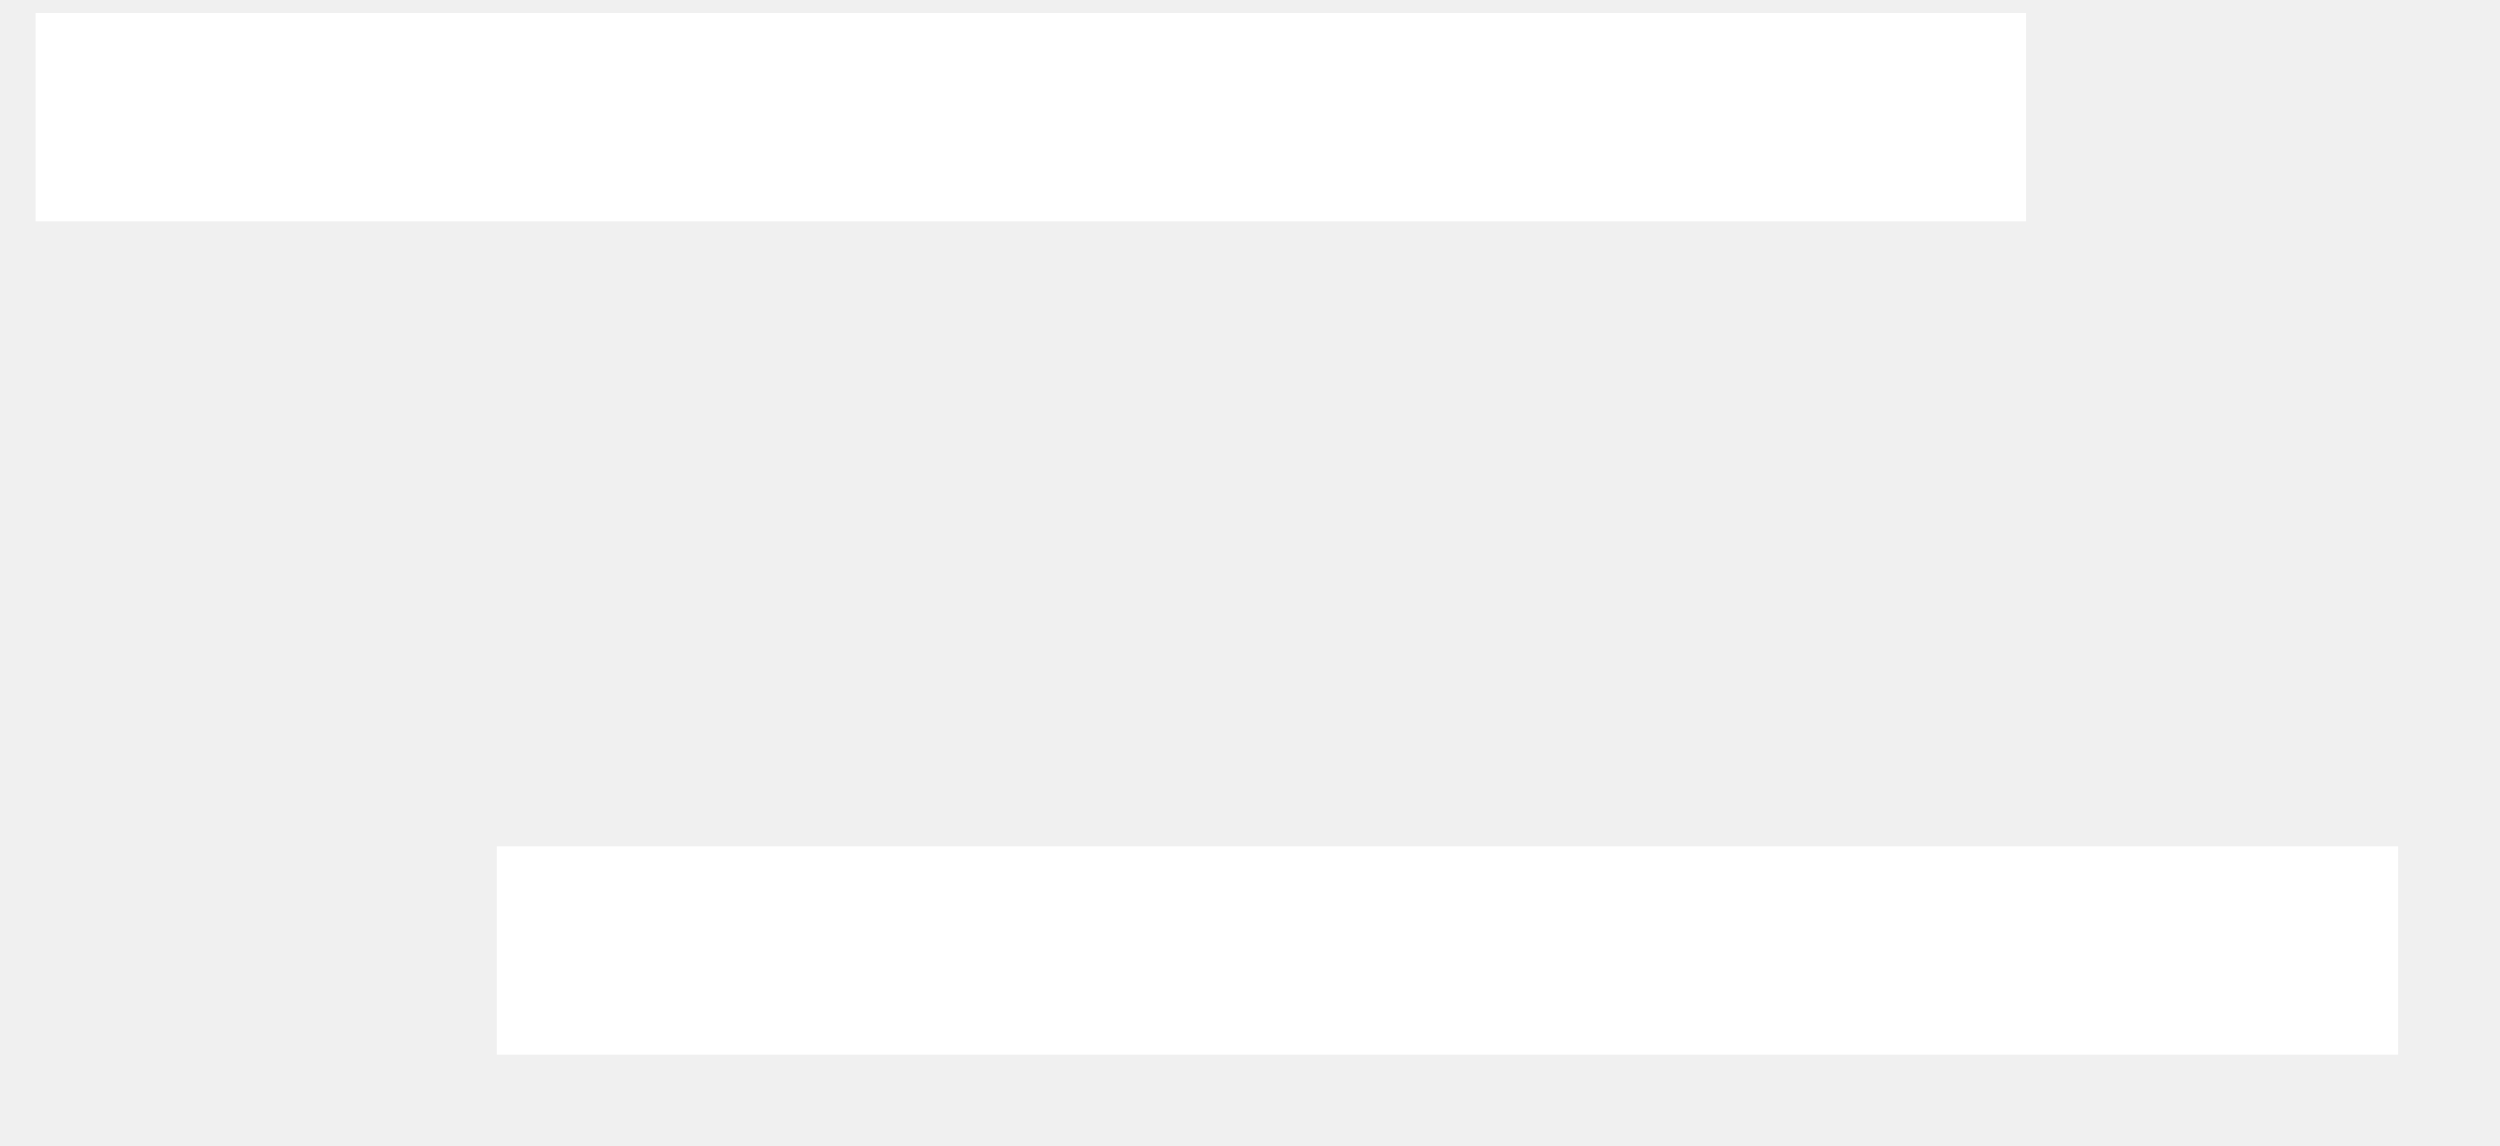
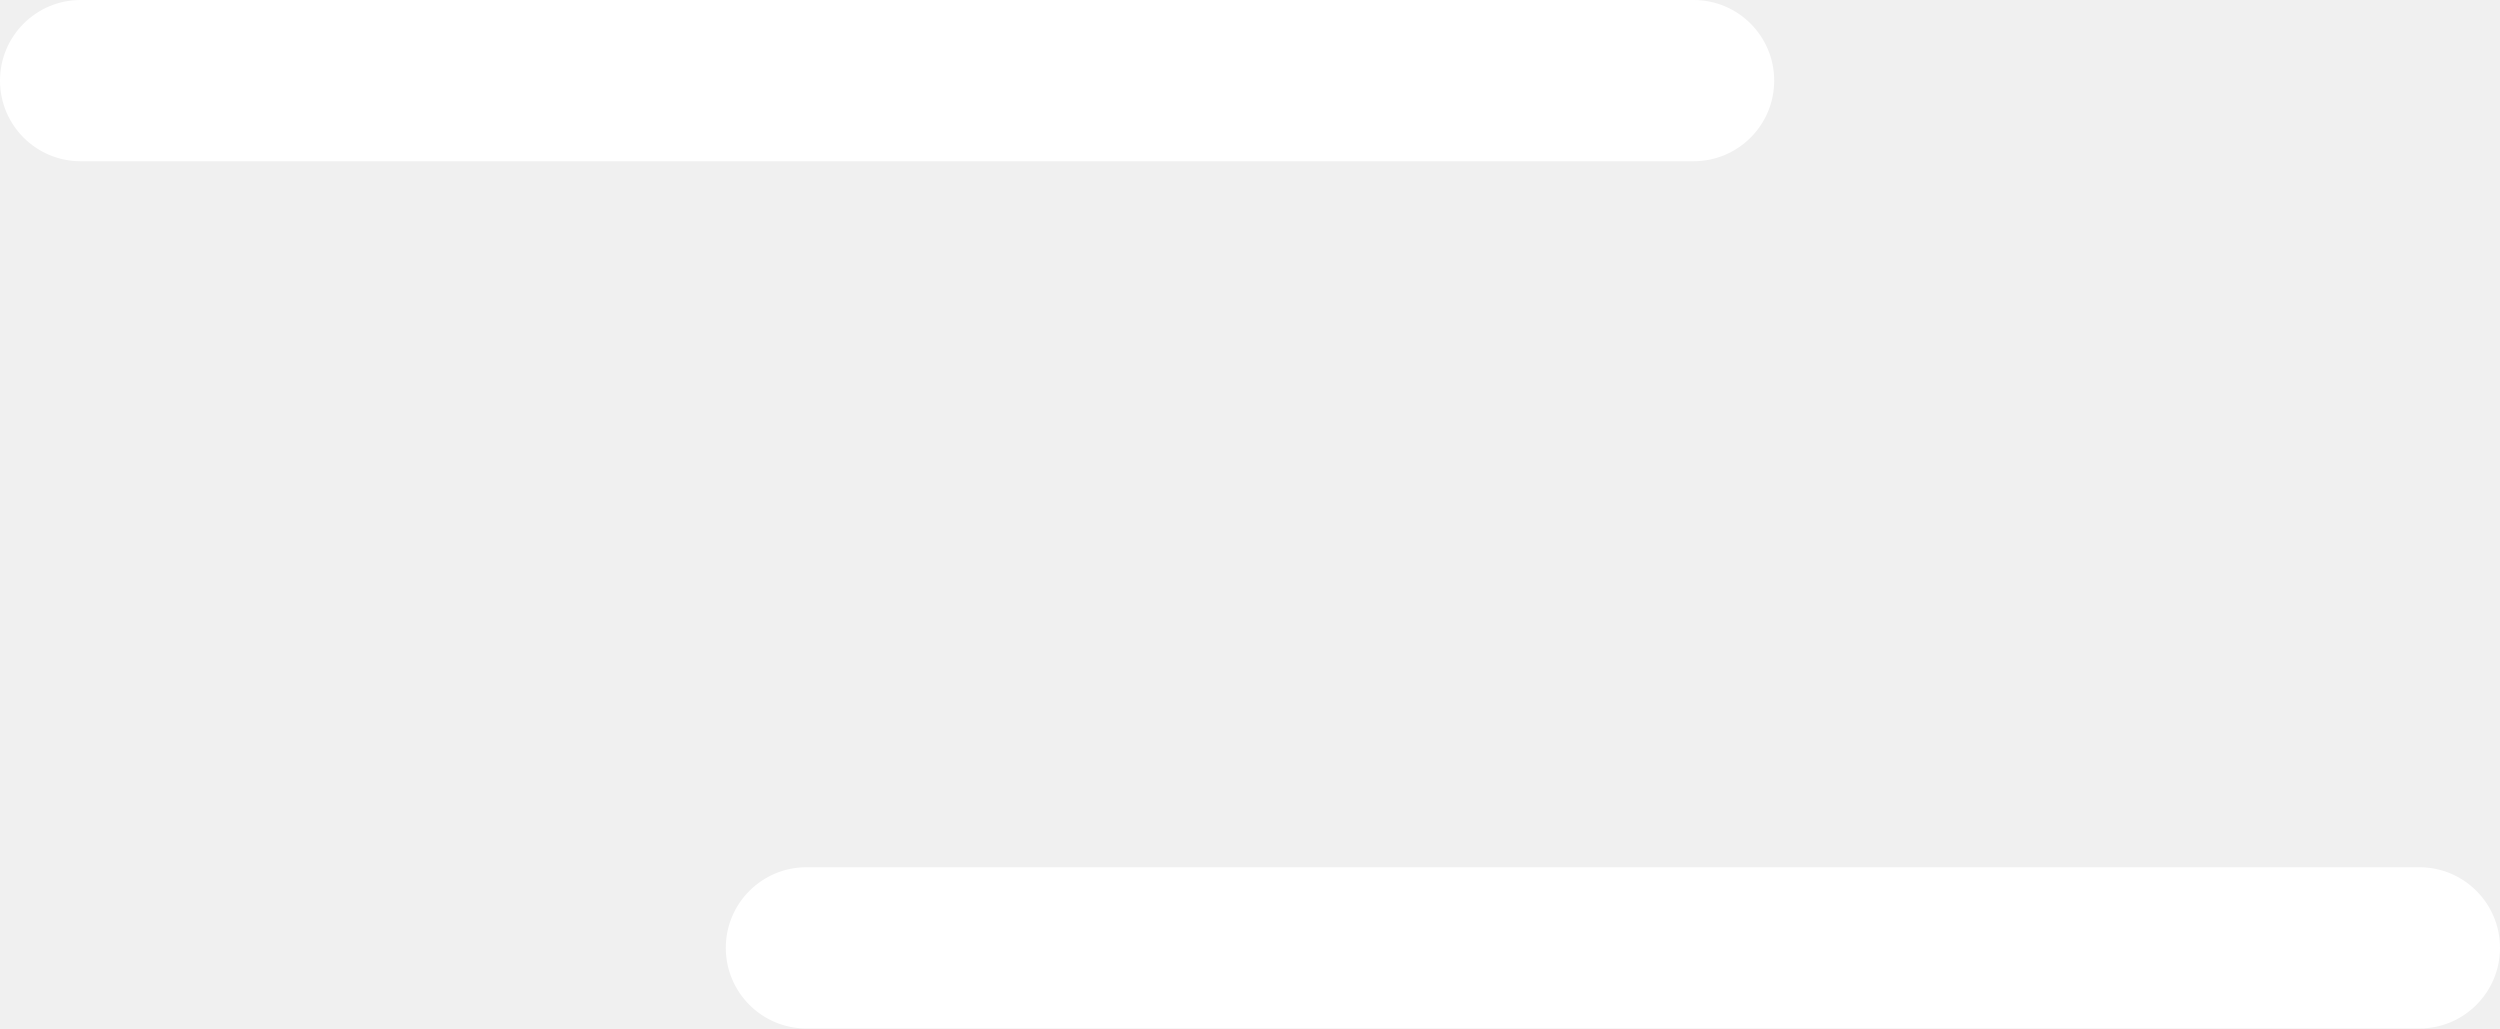
- <svg xmlns="http://www.w3.org/2000/svg" width="24px" height="11px" viewBox="0 0 24 11" version="1.1">
-   <g id="Page-1" stroke="none" stroke-width="1" fill="none" fill-rule="evenodd" stroke-linecap="square">
-     <g id="All-excercise--option-1" transform="translate(-310, -60)" stroke="#FFFFFF" stroke-width="2">
-       <g id="Menu" transform="translate(296, 38)">
-         <g id="Group-2" transform="translate(15, 22.125)">
-           <line x1="0.342" y1="1" x2="17.45" y2="1" id="Line" />
-           <line x1="4.769" y1="9" x2="21.022" y2="9" id="Line-Copy" />
-         </g>
-       </g>
-     </g>
+ <svg xmlns="http://www.w3.org/2000/svg" width="24.869" height="10.231" viewBox="0 0 24.869 10.231">
+   <g id="Group_2" data-name="Group 2" transform="translate(-24 -65.5)">
+     <rect id="Rectangle_3" data-name="Rectangle 3" width="17.649" height="1.604" rx="0.802" transform="translate(24 65.5)" fill="#fff" />
+     <rect id="Rectangle_4" data-name="Rectangle 4" width="17.649" height="1.604" rx="0.802" transform="translate(31.22 74.127)" fill="#fff" />
  </g>
</svg>
